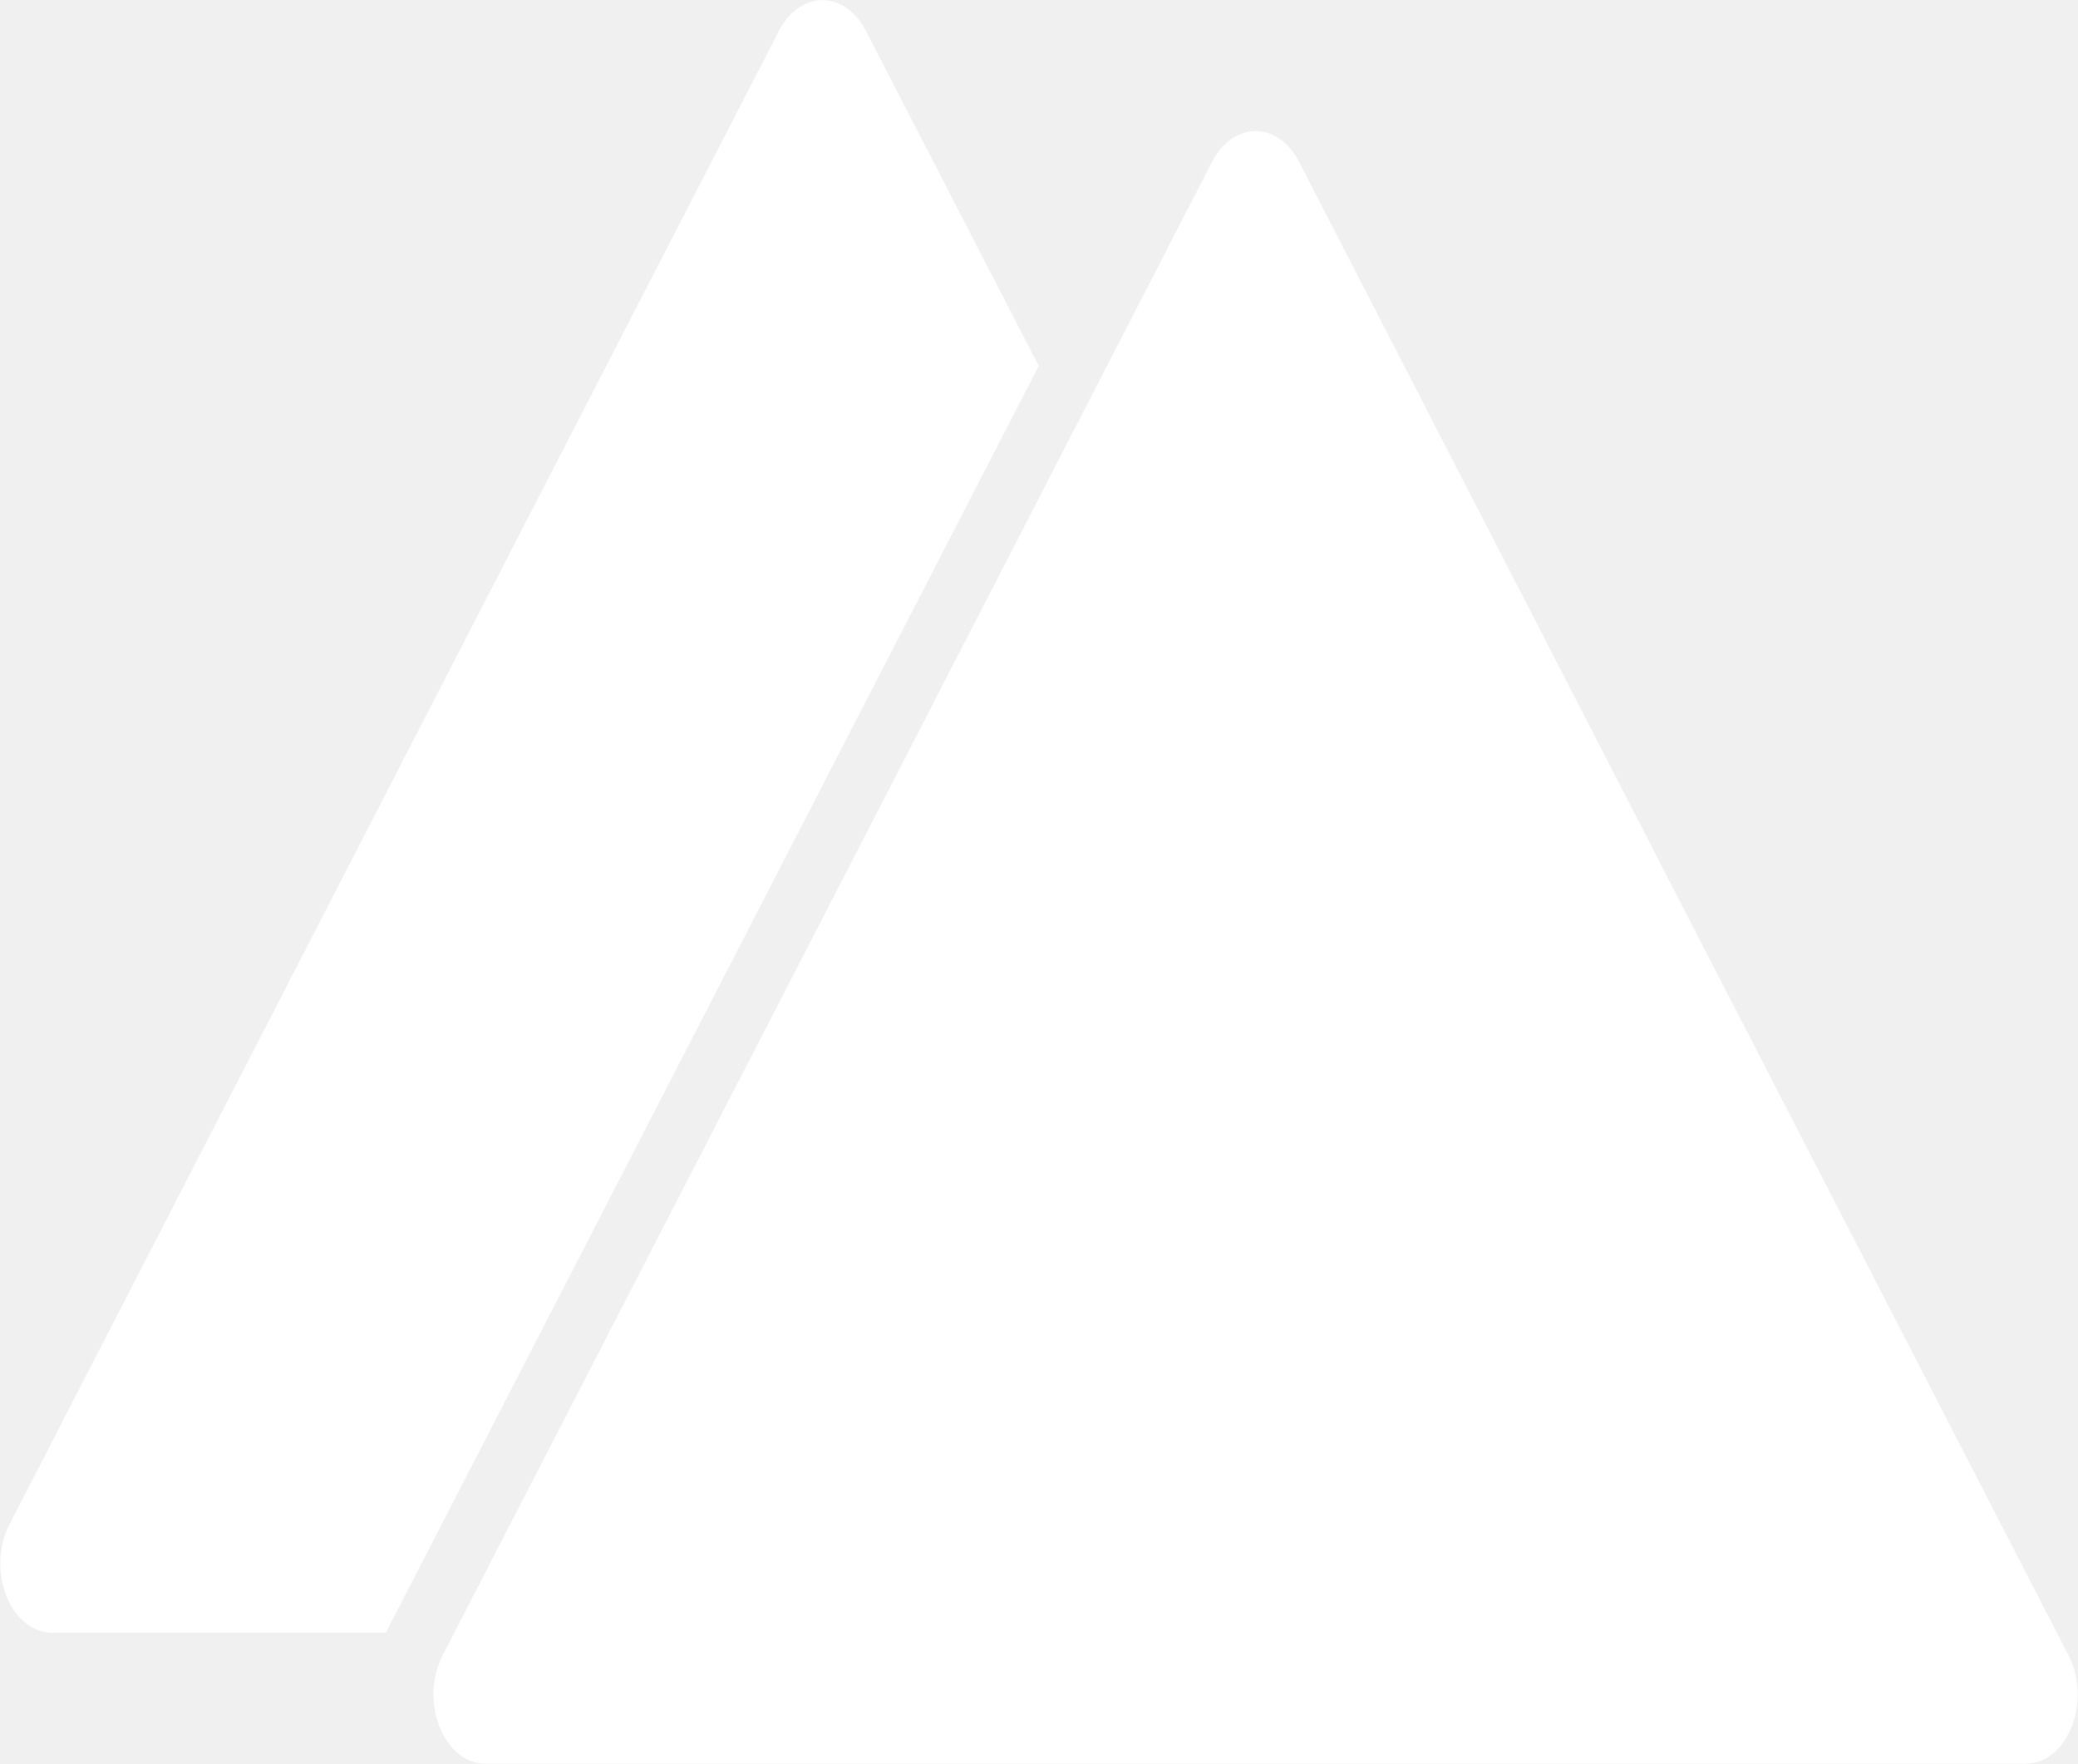
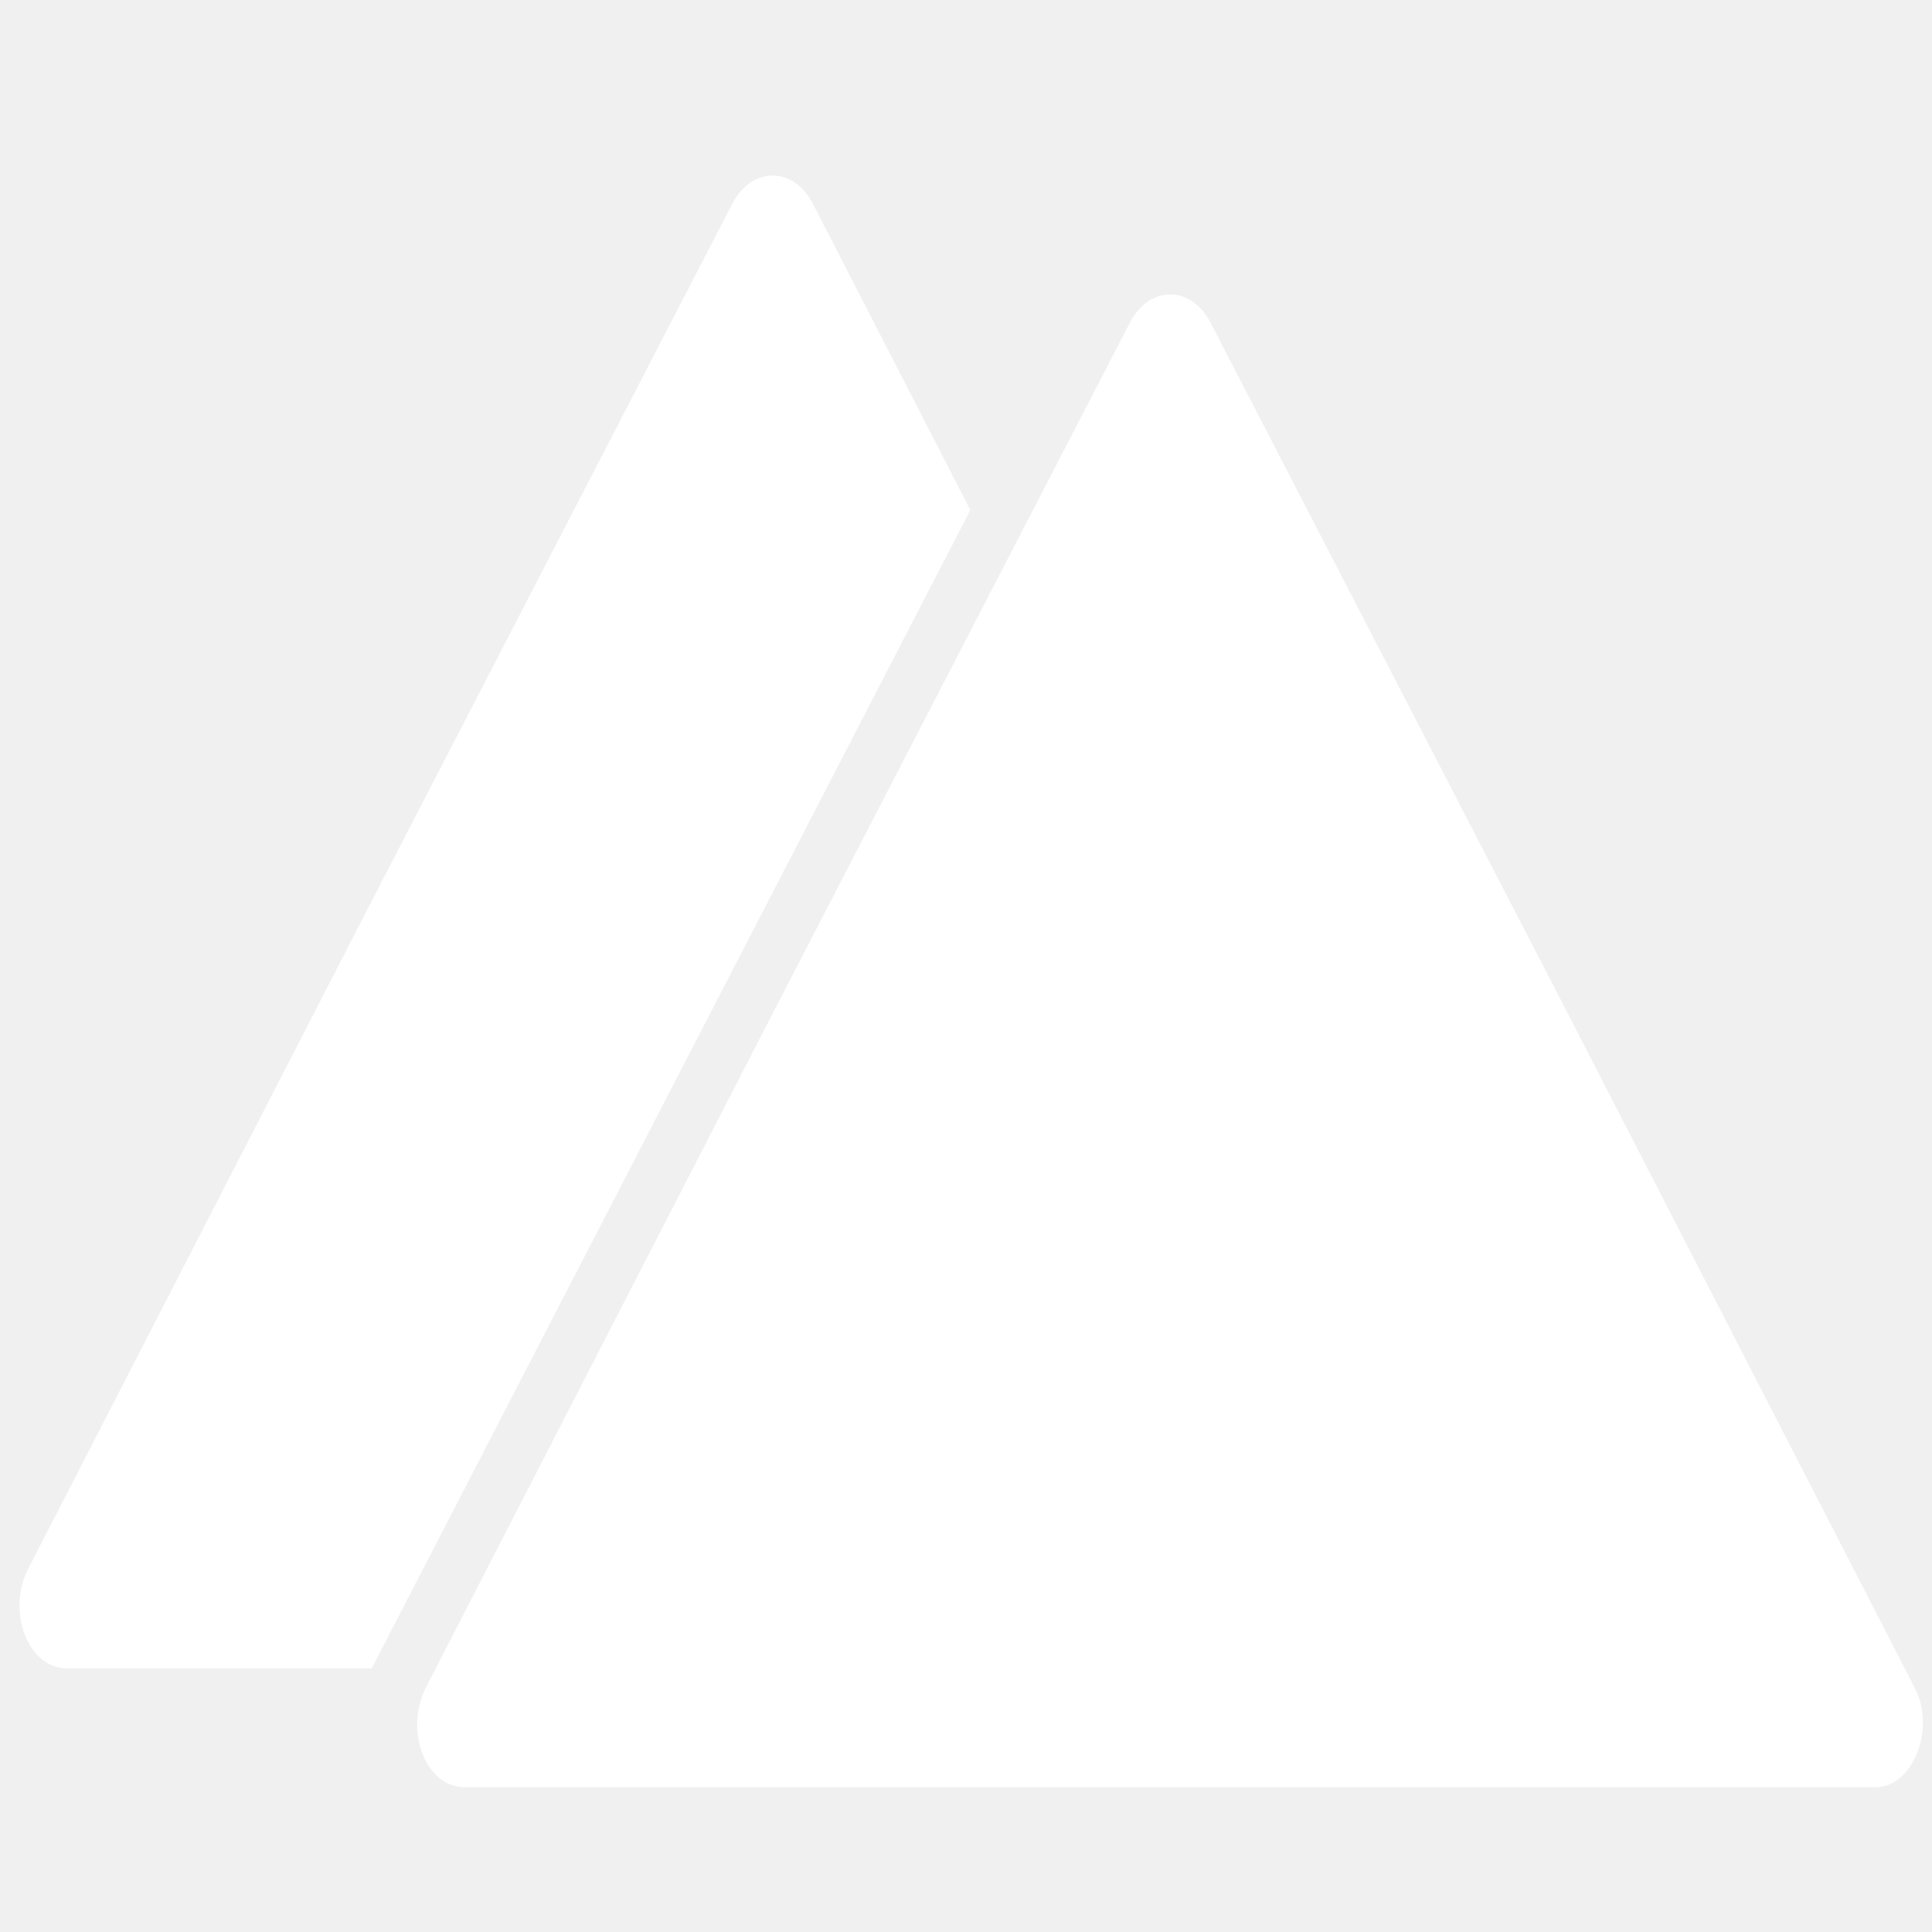
- <svg xmlns="http://www.w3.org/2000/svg" id="_图层_2" data-name="图层 2" viewBox="0 0 35.55 30.17">
-   <defs>
-     <style>
-       .cls-1 {
-         fill: #fff;
-       }
-     </style>
-   </defs>
-   <g id="_图层_1-2" data-name="图层 1">
-     <g>
-       <path class="cls-1" d="M20.74,2.76c.36-.69,1.12-.69,1.48,0l6.69,12.99,6.48,12.57c.4,.79-.02,1.85-.74,1.85H8.31c-.72,0-1.14-1.06-.74-1.85l6.48-12.57L20.74,2.76Z" />
-       <path class="cls-1" d="M6.6,27.93H.9c-.72,0-1.14-1.06-.74-1.85L6.64,13.5,13.33,.52c.36-.69,1.12-.69,1.48,0l2.96,5.74" />
-     </g>
+ <svg xmlns="http://www.w3.org/2000/svg" version="1.1" id="siyifar" x="0px" y="0px" viewBox="0 0 8.94 8.94" style="enable-background:new 0 0 8.94 8.94;" xml:space="preserve">
+   <style type="text/css">
+ 	.st0{fill:#A85656;}
+ 	.st1{fill:none;stroke:#FF6161;stroke-width:2;stroke-miterlimit:10;}
+ 	.st2{fill:none;stroke:#FFD7D7;stroke-miterlimit:10;}
+ 	.st3{fill:#FFFFFF;}
+ 	.st4{fill:none;stroke:#FFFFFF;stroke-width:2.747;stroke-linecap:round;stroke-miterlimit:10;}
+ 	.st5{fill:none;stroke:#FFFFFF;stroke-width:2.5;stroke-miterlimit:10;}
+ 	.st6{fill:none;stroke:#FFFFFF;stroke-width:0.645;stroke-miterlimit:10;}
+ 	.st7{fill:none;stroke:#FFFFFF;stroke-width:0.579;stroke-linecap:round;stroke-miterlimit:10;}
+ </style>
+   <g>
+     <path class="st3" d="M5.23,1.49c0.09-0.17,0.28-0.17,0.37,0l1.66,3.21l1.6,3.11c0.1,0.19-0.01,0.46-0.18,0.46H5.41H2.15   c-0.18,0-0.28-0.26-0.18-0.46l1.6-3.11L5.23,1.49z" />
+     <path class="st3" d="M1.72,7.72H0.31c-0.18,0-0.28-0.26-0.18-0.46l1.6-3.11l1.66-3.21c0.09-0.17,0.28-0.17,0.37,0l0.73,1.42" />
  </g>
</svg>
